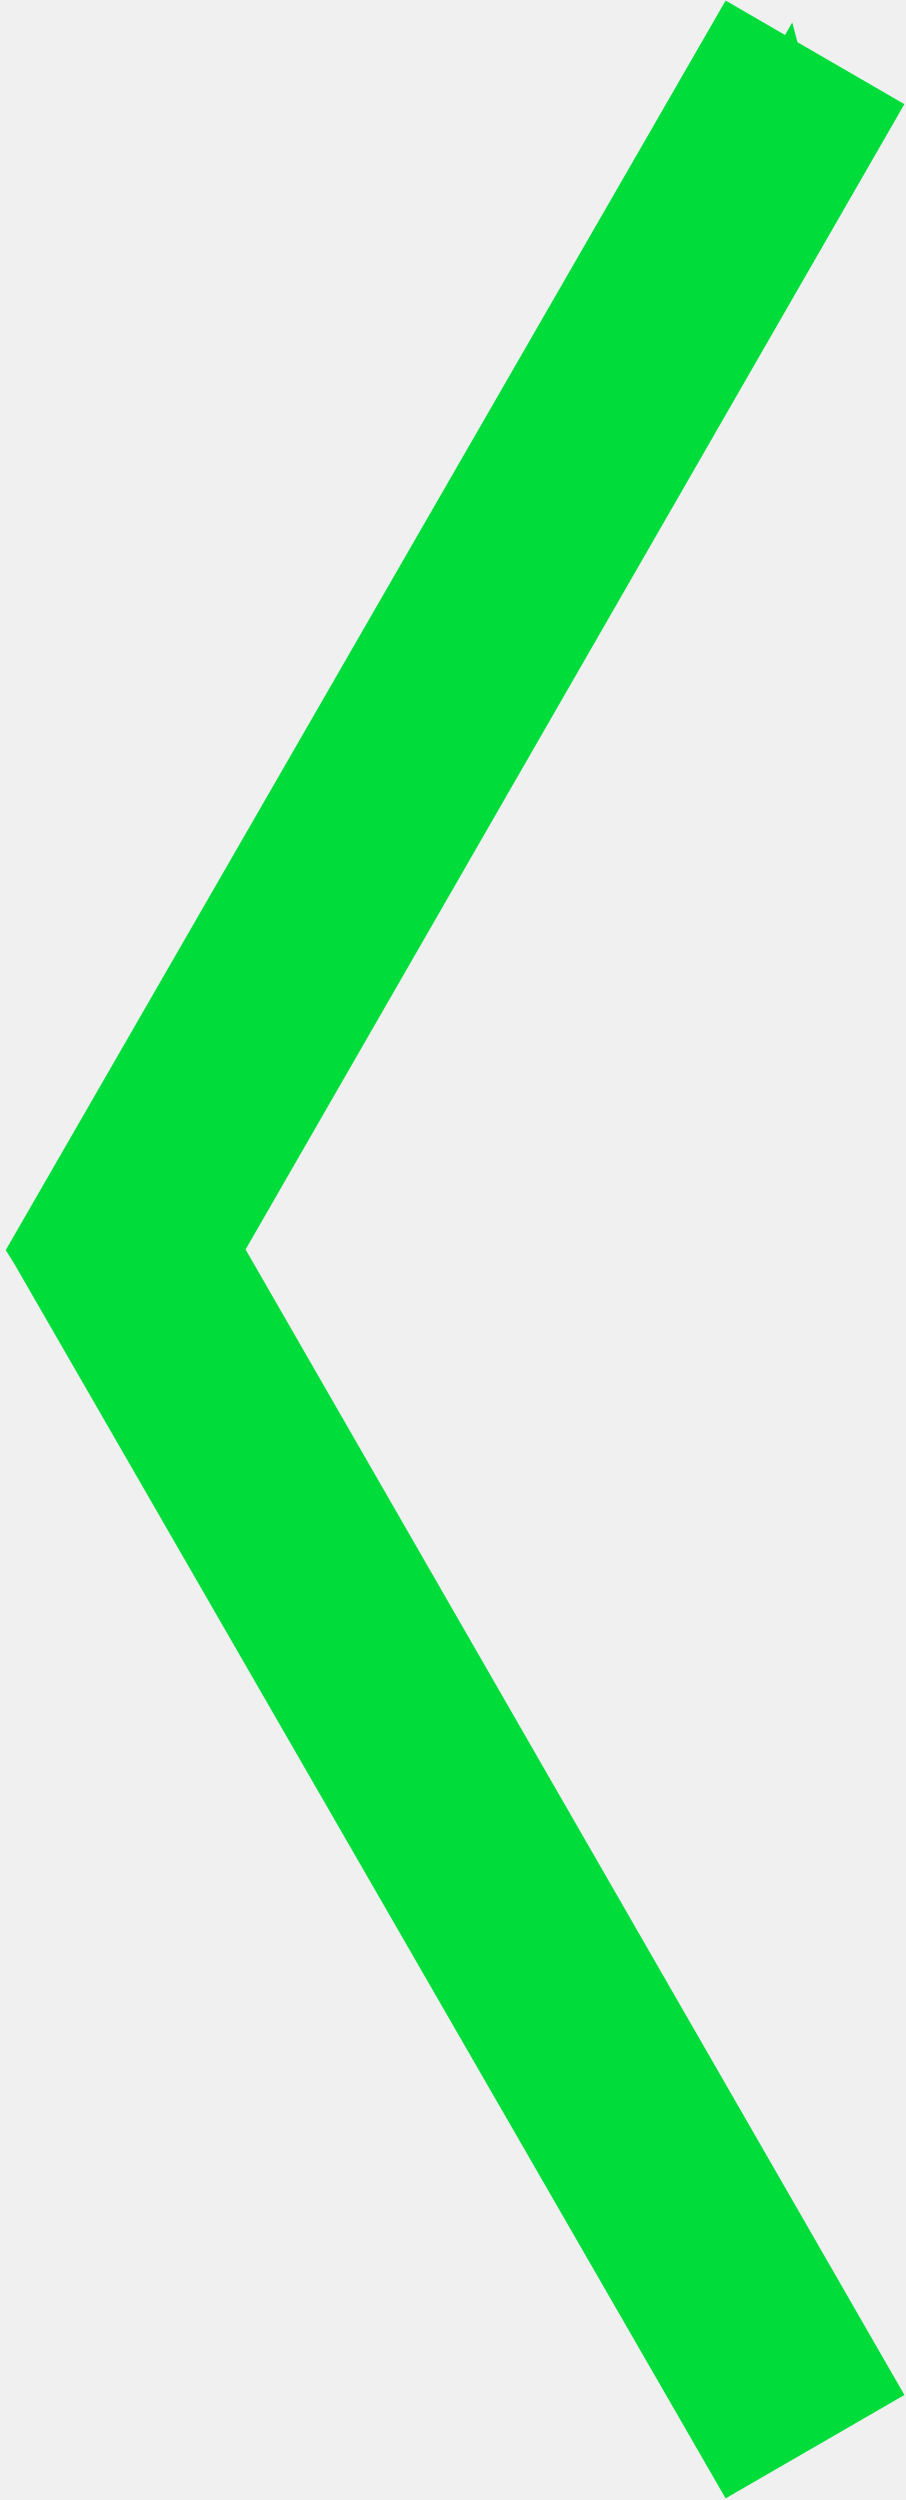
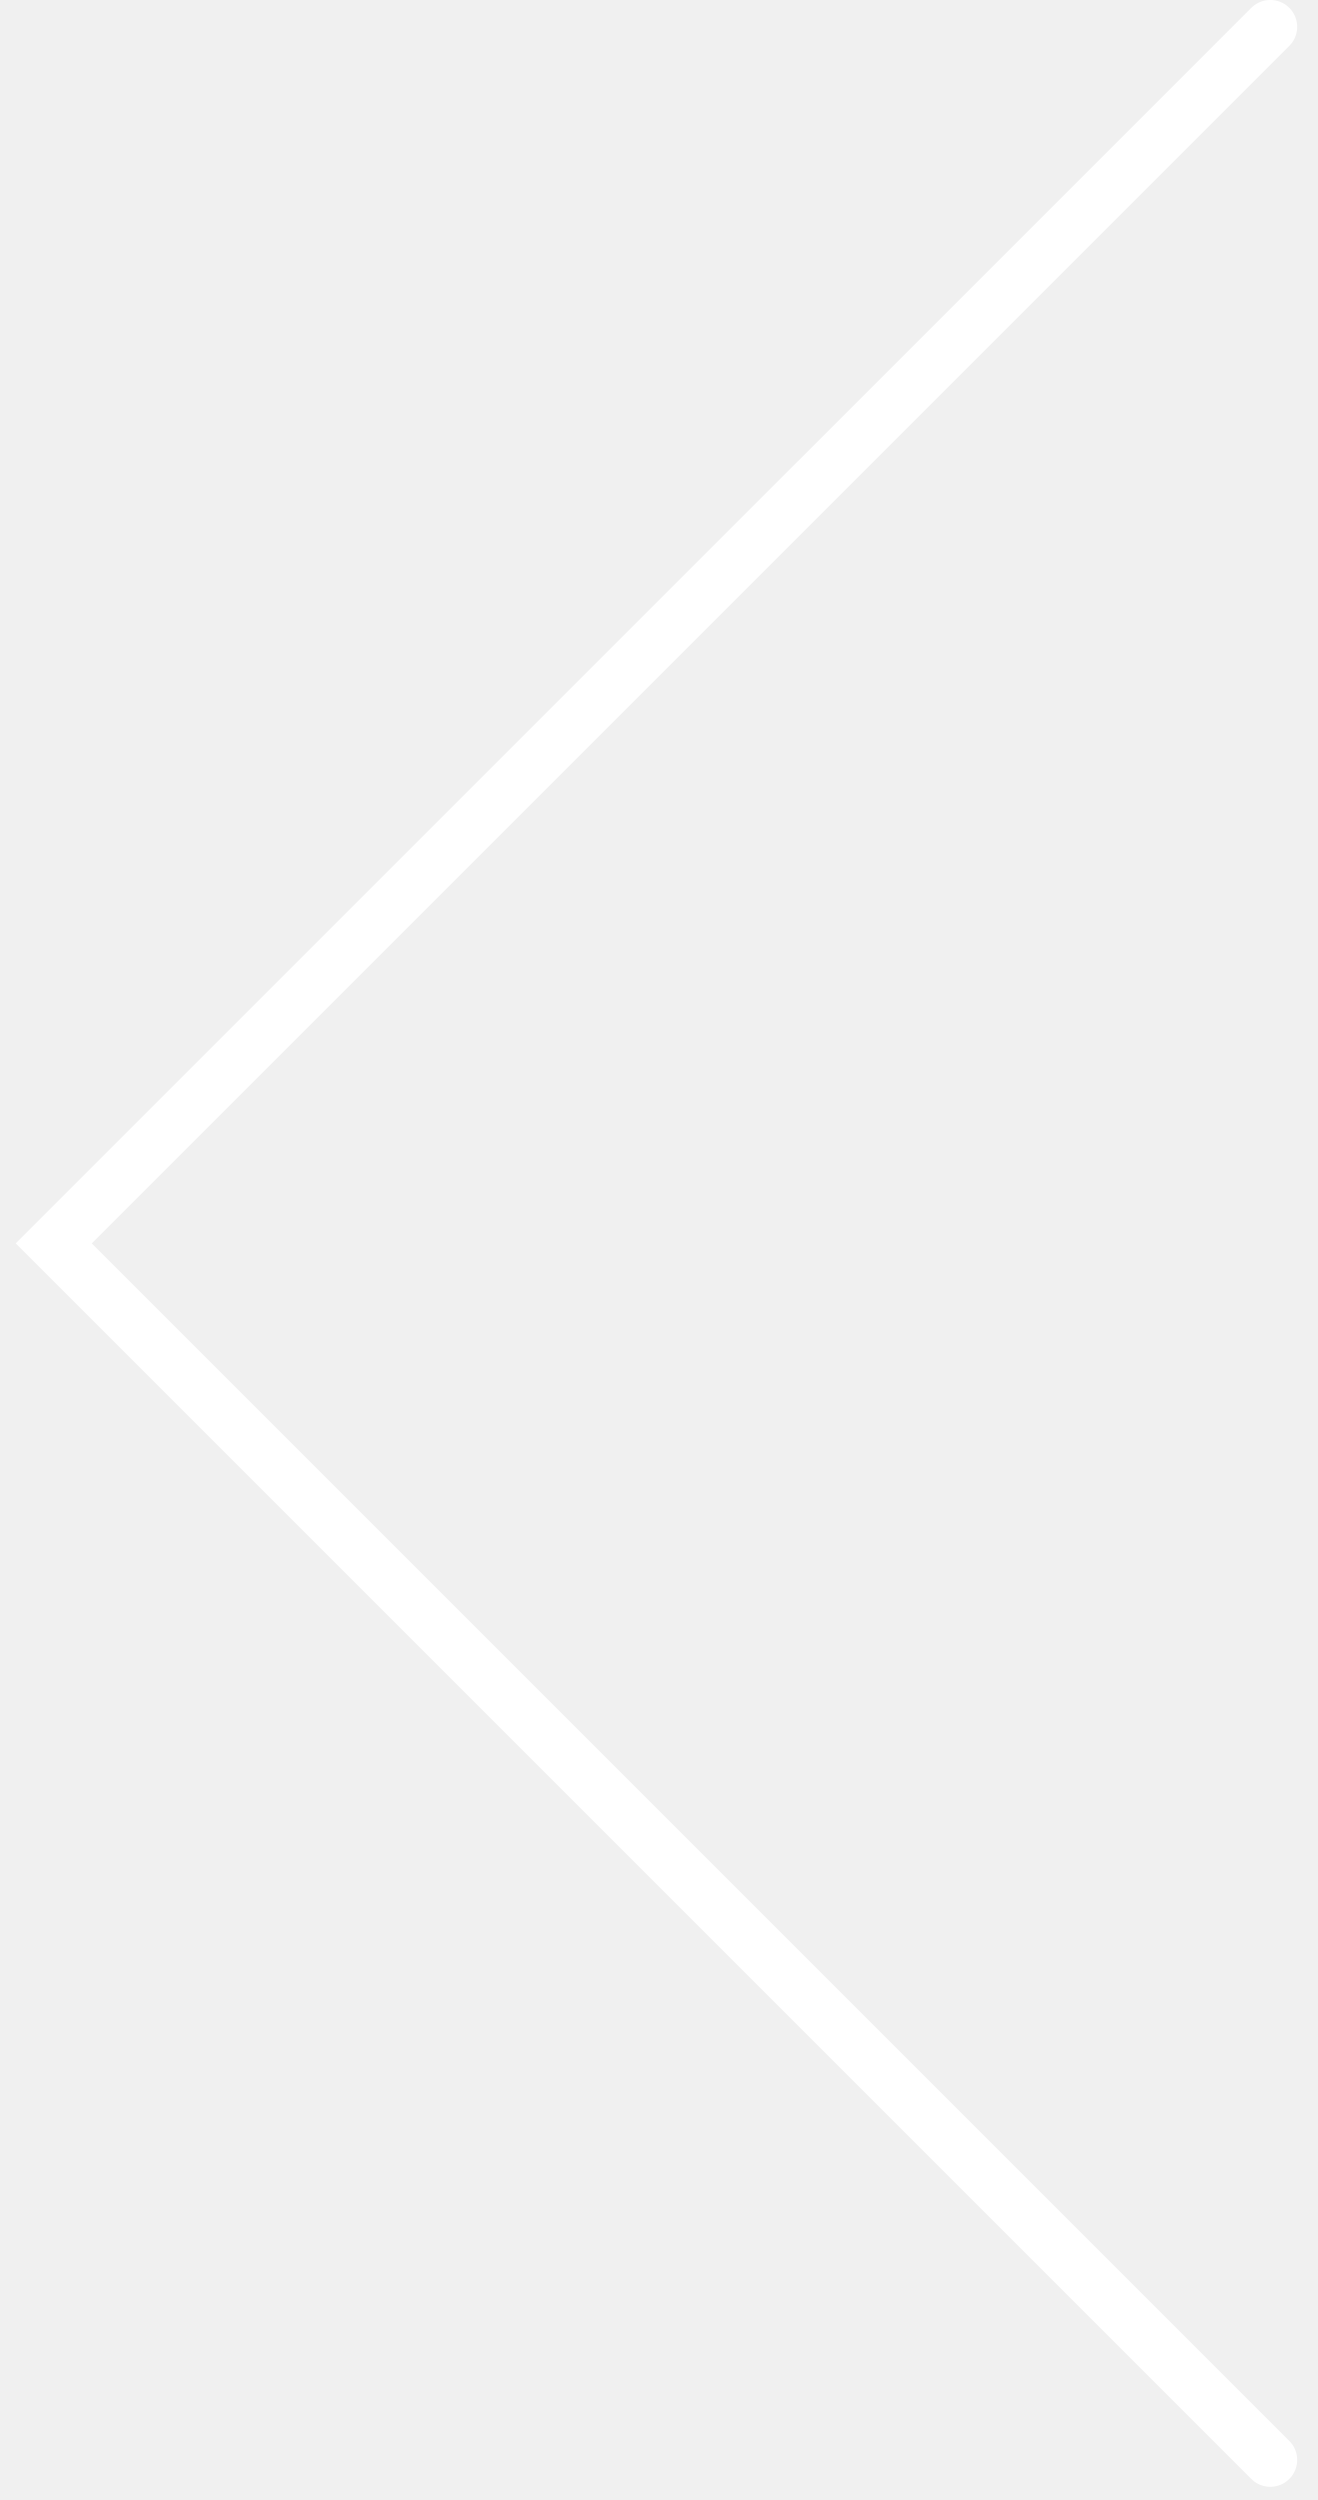
- <svg xmlns="http://www.w3.org/2000/svg" width="105px" height="290px" viewBox="0 0 105 290" version="1.1">
-   <g id="Page-1" stroke="none" stroke-width="1" fill="none" fill-rule="evenodd">
-     <g id="arrow-l" transform="translate(10, 11)" fill="#00DD3B" stroke="#00DD3B" stroke-width="8">
-       <path d="M0.2,134.005 L3.466,135.886 L4.55,134.005 L3.466,132.124 L0.2,134.005 Z M78.564,5.482 L80.541,2.05 L80.532,2.016 L78.546,5.472 L78.564,5.482 Z M-4.614,134.091 L-4.675,133.993 L75.636,-5.462 L89.454,2.548 L13.874,134 L89.456,265.465 L75.634,273.459 L-4.623,134.107 L-4.614,134.091 Z" id="Rectangle_19_copy" />
-     </g>
-   </g>
+ <svg xmlns="http://www.w3.org/2000/svg" width="49" height="93" viewBox="0 0 49 93" fill="none">
+   <path d="M47.255 0.999L2 46.254L47.255 91.509" stroke="white" stroke-width="2" stroke-linecap="round" />
</svg>
